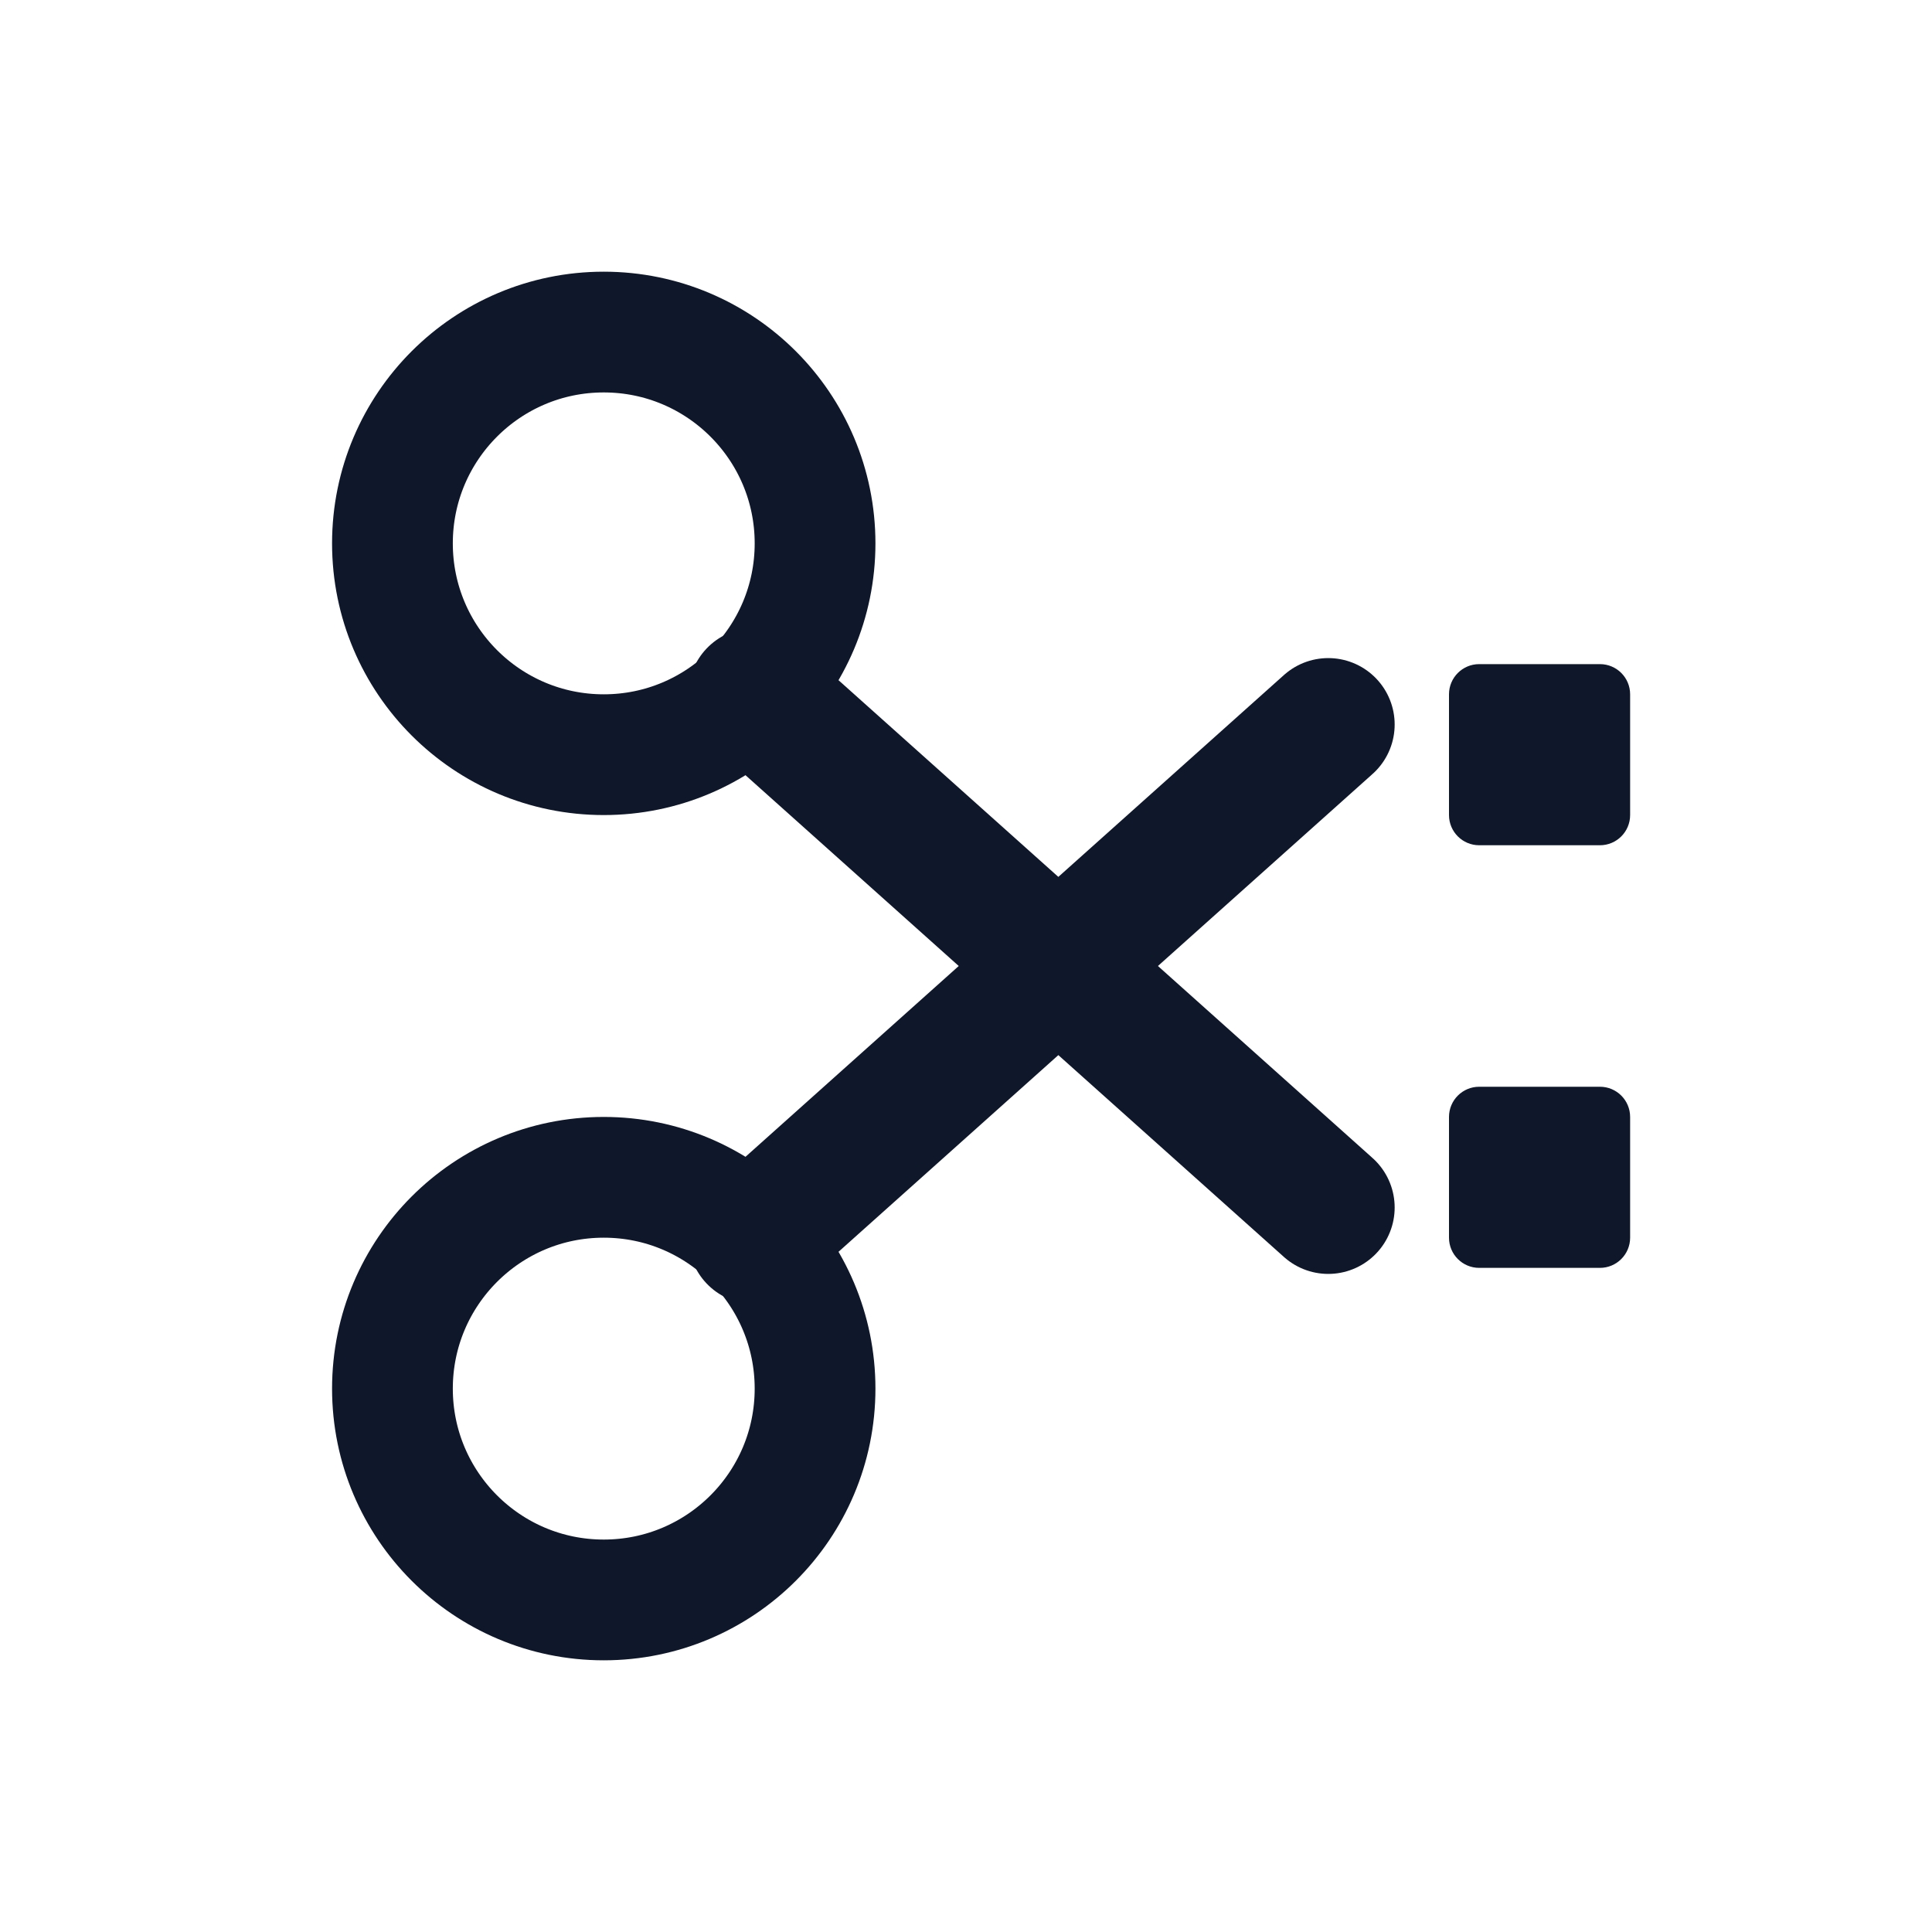
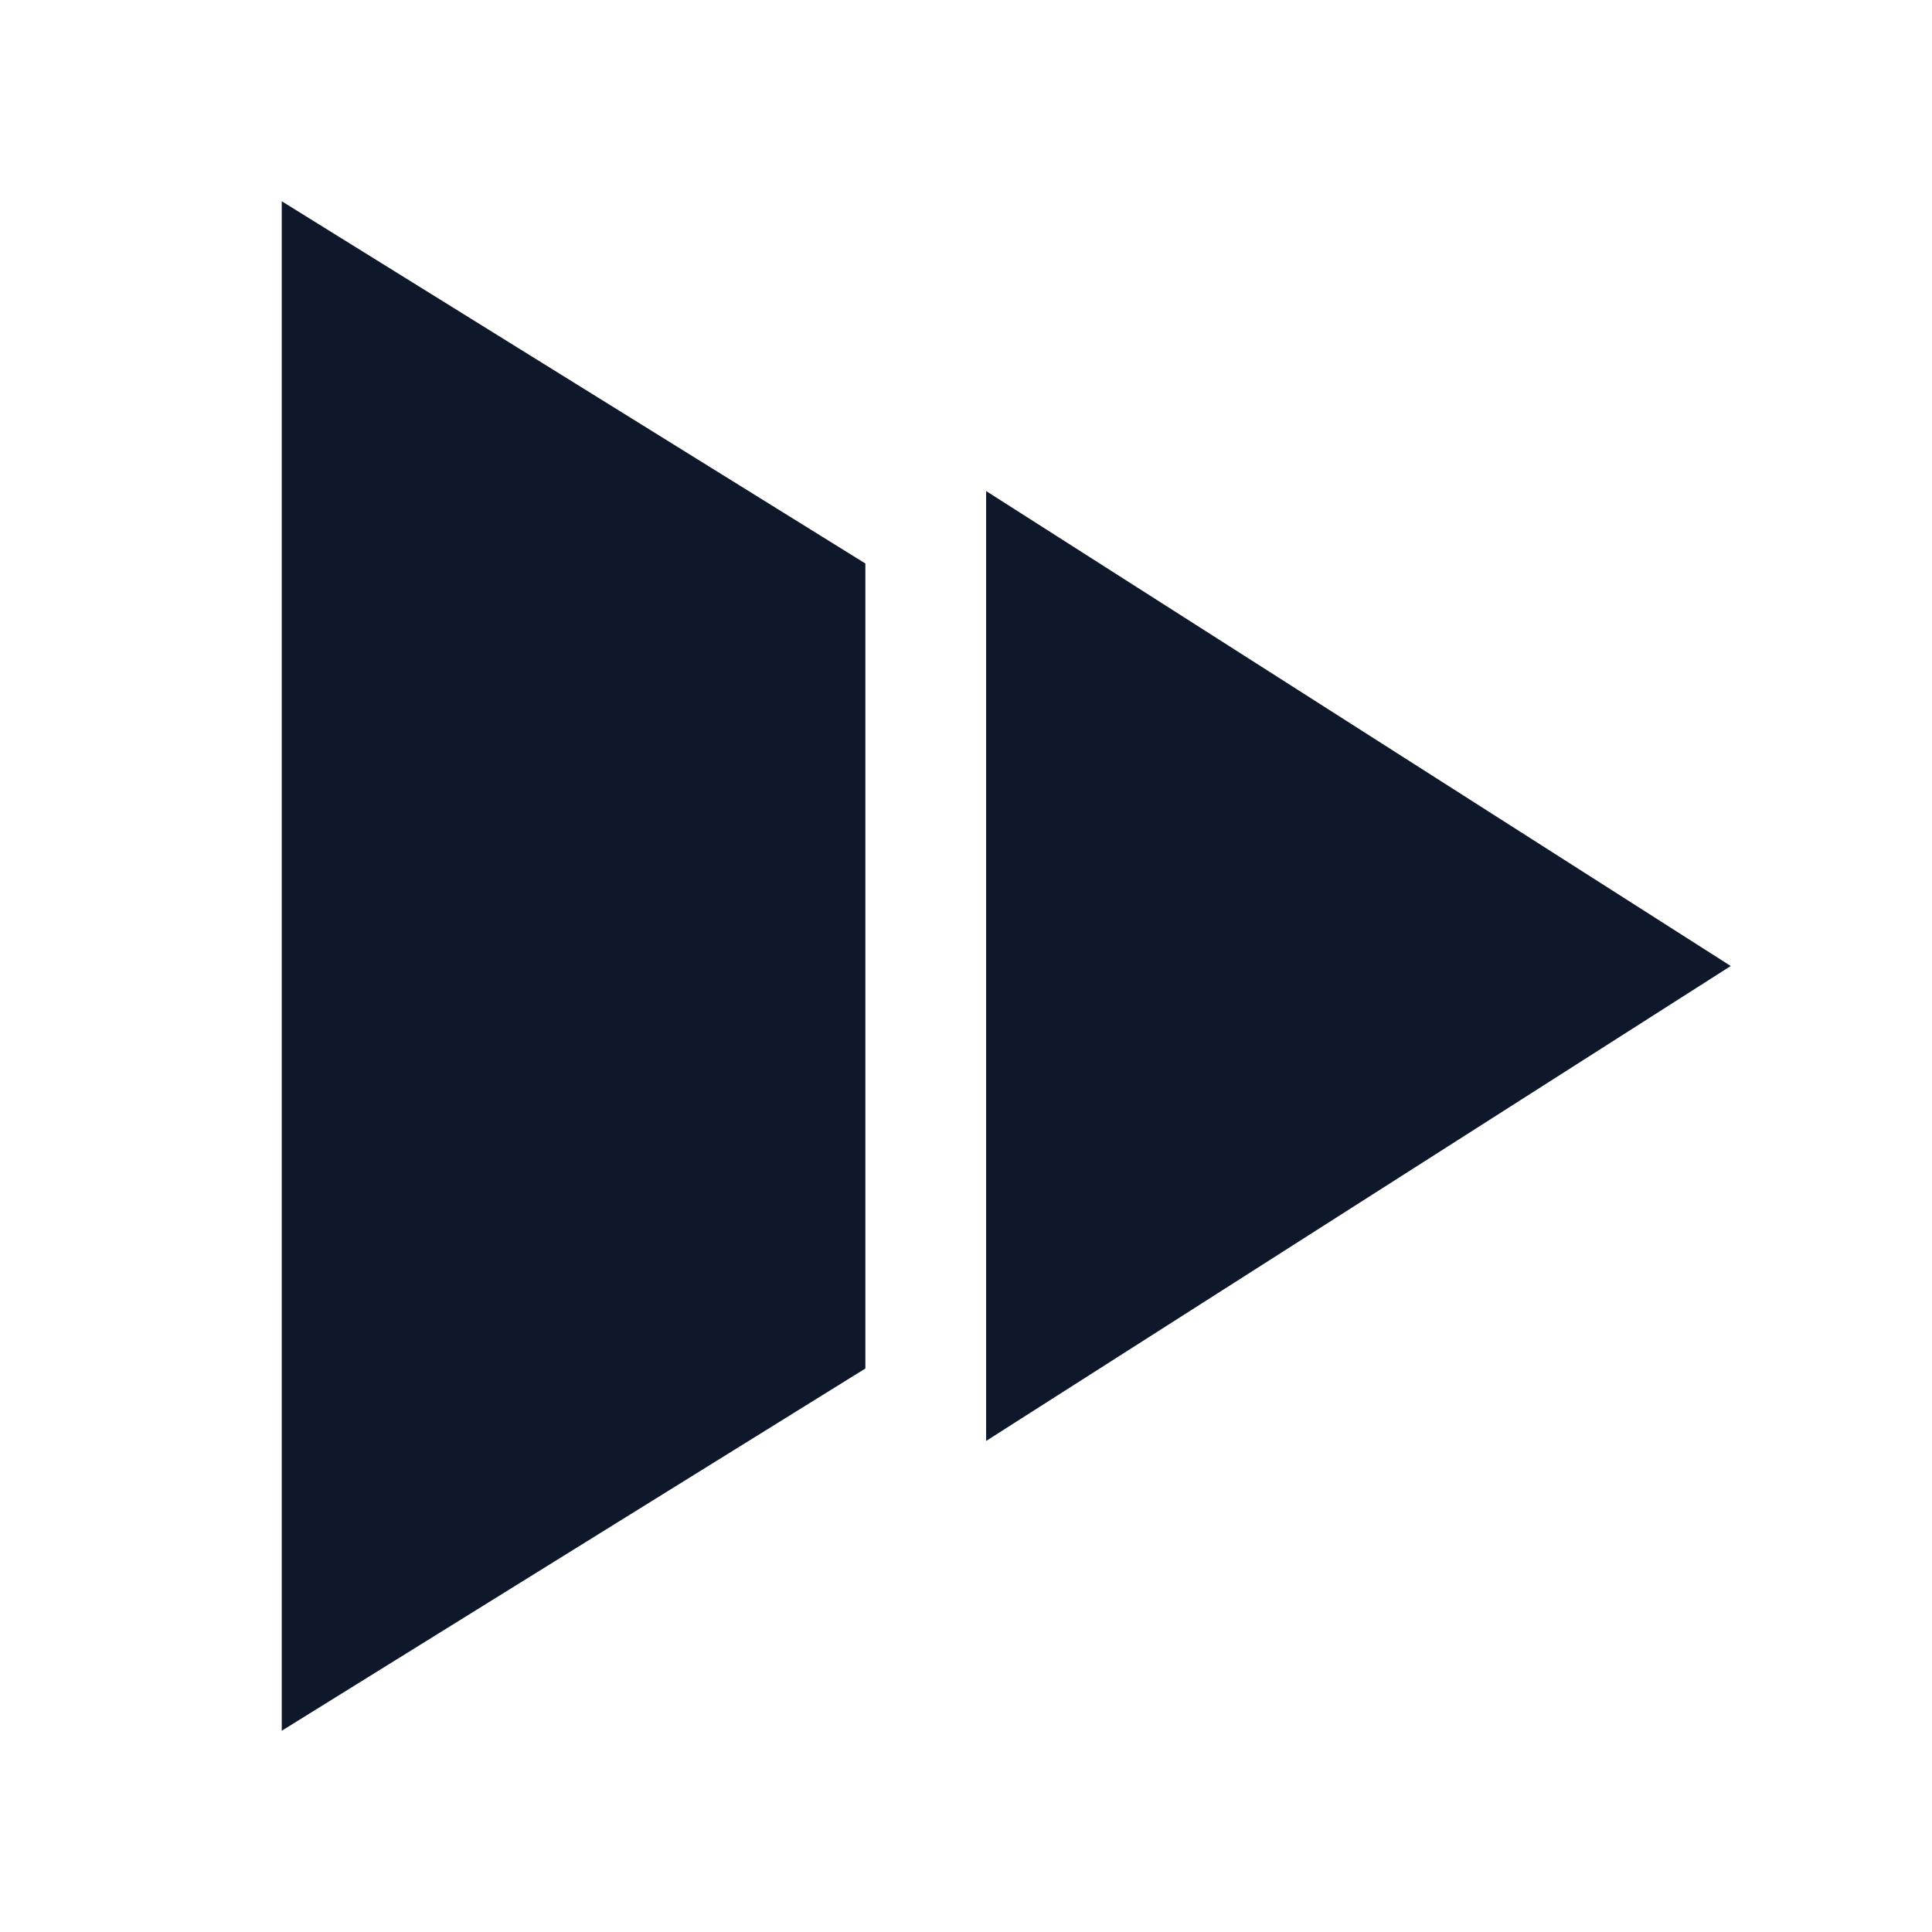
- <svg xmlns="http://www.w3.org/2000/svg" width="512" height="512" viewBox="0 0 32 32" fill="none">
-   <circle cx="10" cy="9" r="3.5" stroke="#0F172A" stroke-width="2" fill="none" />
-   <line x1="12.5" y1="11.5" x2="22" y2="20" stroke="#0F172A" stroke-width="2.2" stroke-linecap="round" />
-   <circle cx="10" cy="23" r="3.5" stroke="#0F172A" stroke-width="2" fill="none" />
-   <line x1="12.5" y1="20.5" x2="22" y2="12" stroke="#0F172A" stroke-width="2.2" stroke-linecap="round" />
-   <rect x="24" y="11" width="3" height="3" rx="0.5" fill="#0F172A" />
-   <rect x="24" y="18" width="3" height="3" rx="0.5" fill="#0F172A" />
+ <svg xmlns="http://www.w3.org/2000/svg" width="512" height="512" viewBox="0 0 24 24" fill="none">
+   <path d="M3.5 2.5 L3.5 21.5 L10.75 17 L10.75 7 Z" fill="#0F172A" />
+   <path d="M12.25 6.1 L12.25 17.9 L21.5 12 Z" fill="#0F172A" />
</svg>
